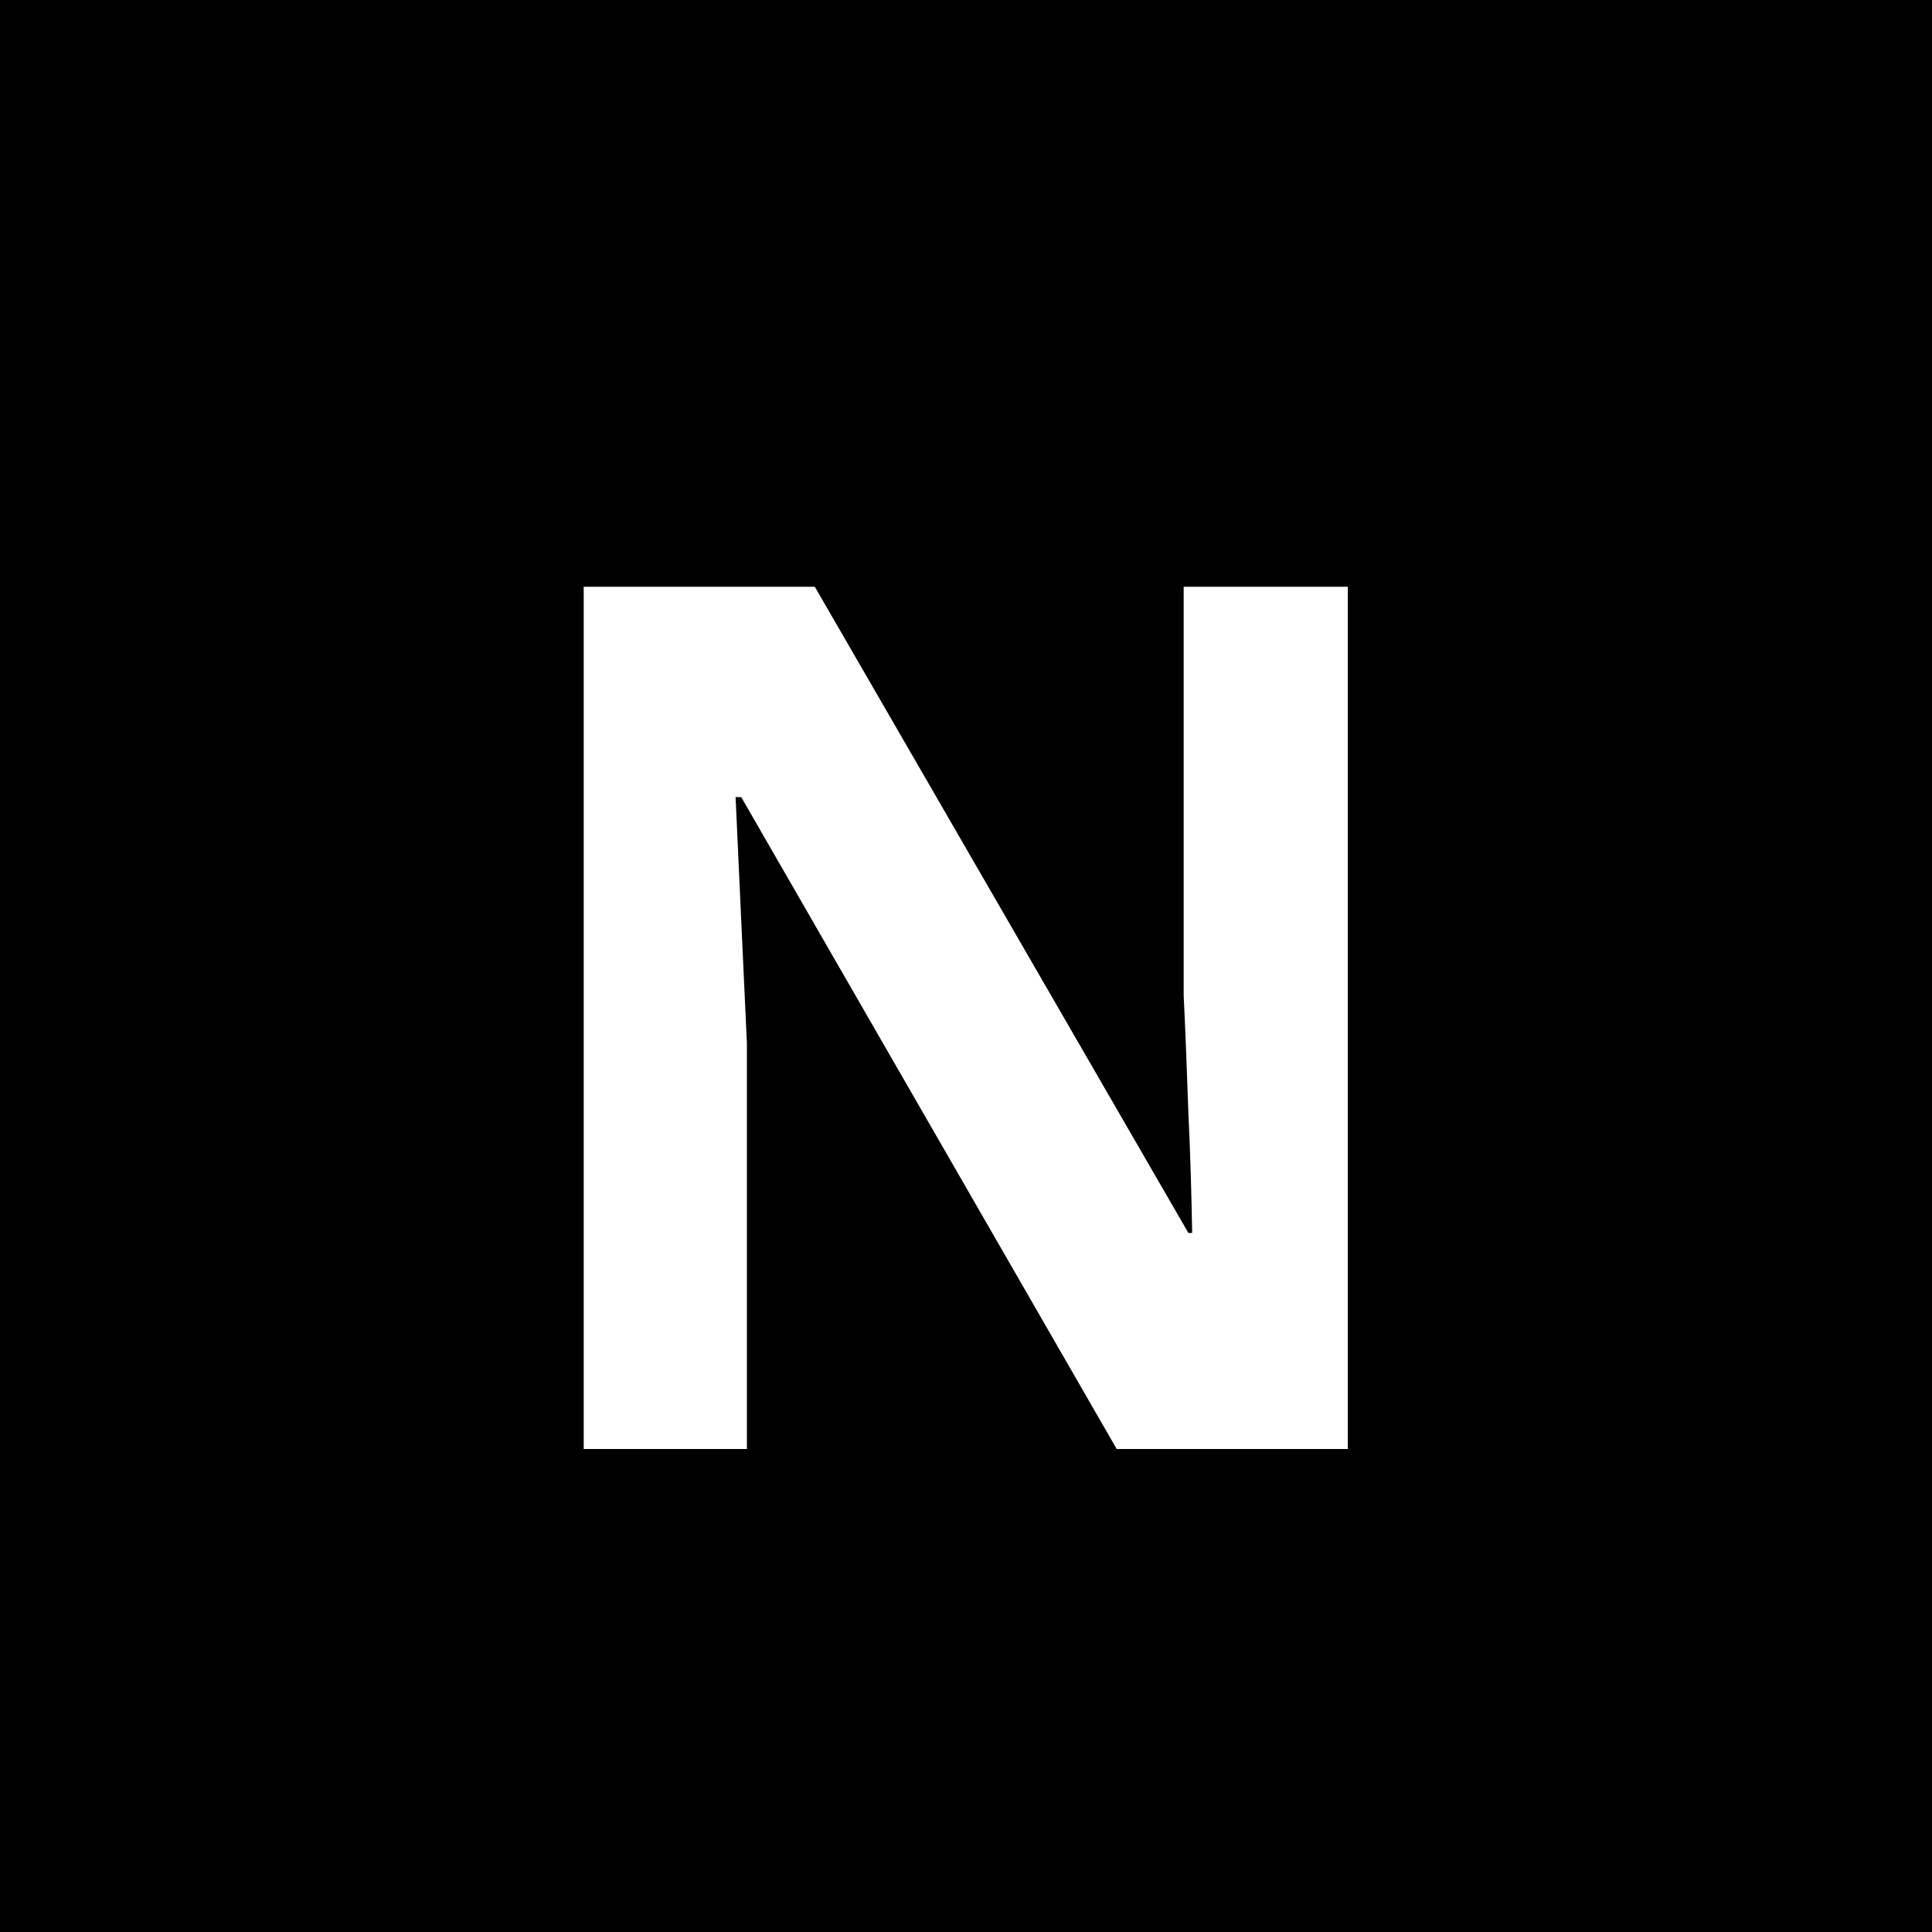
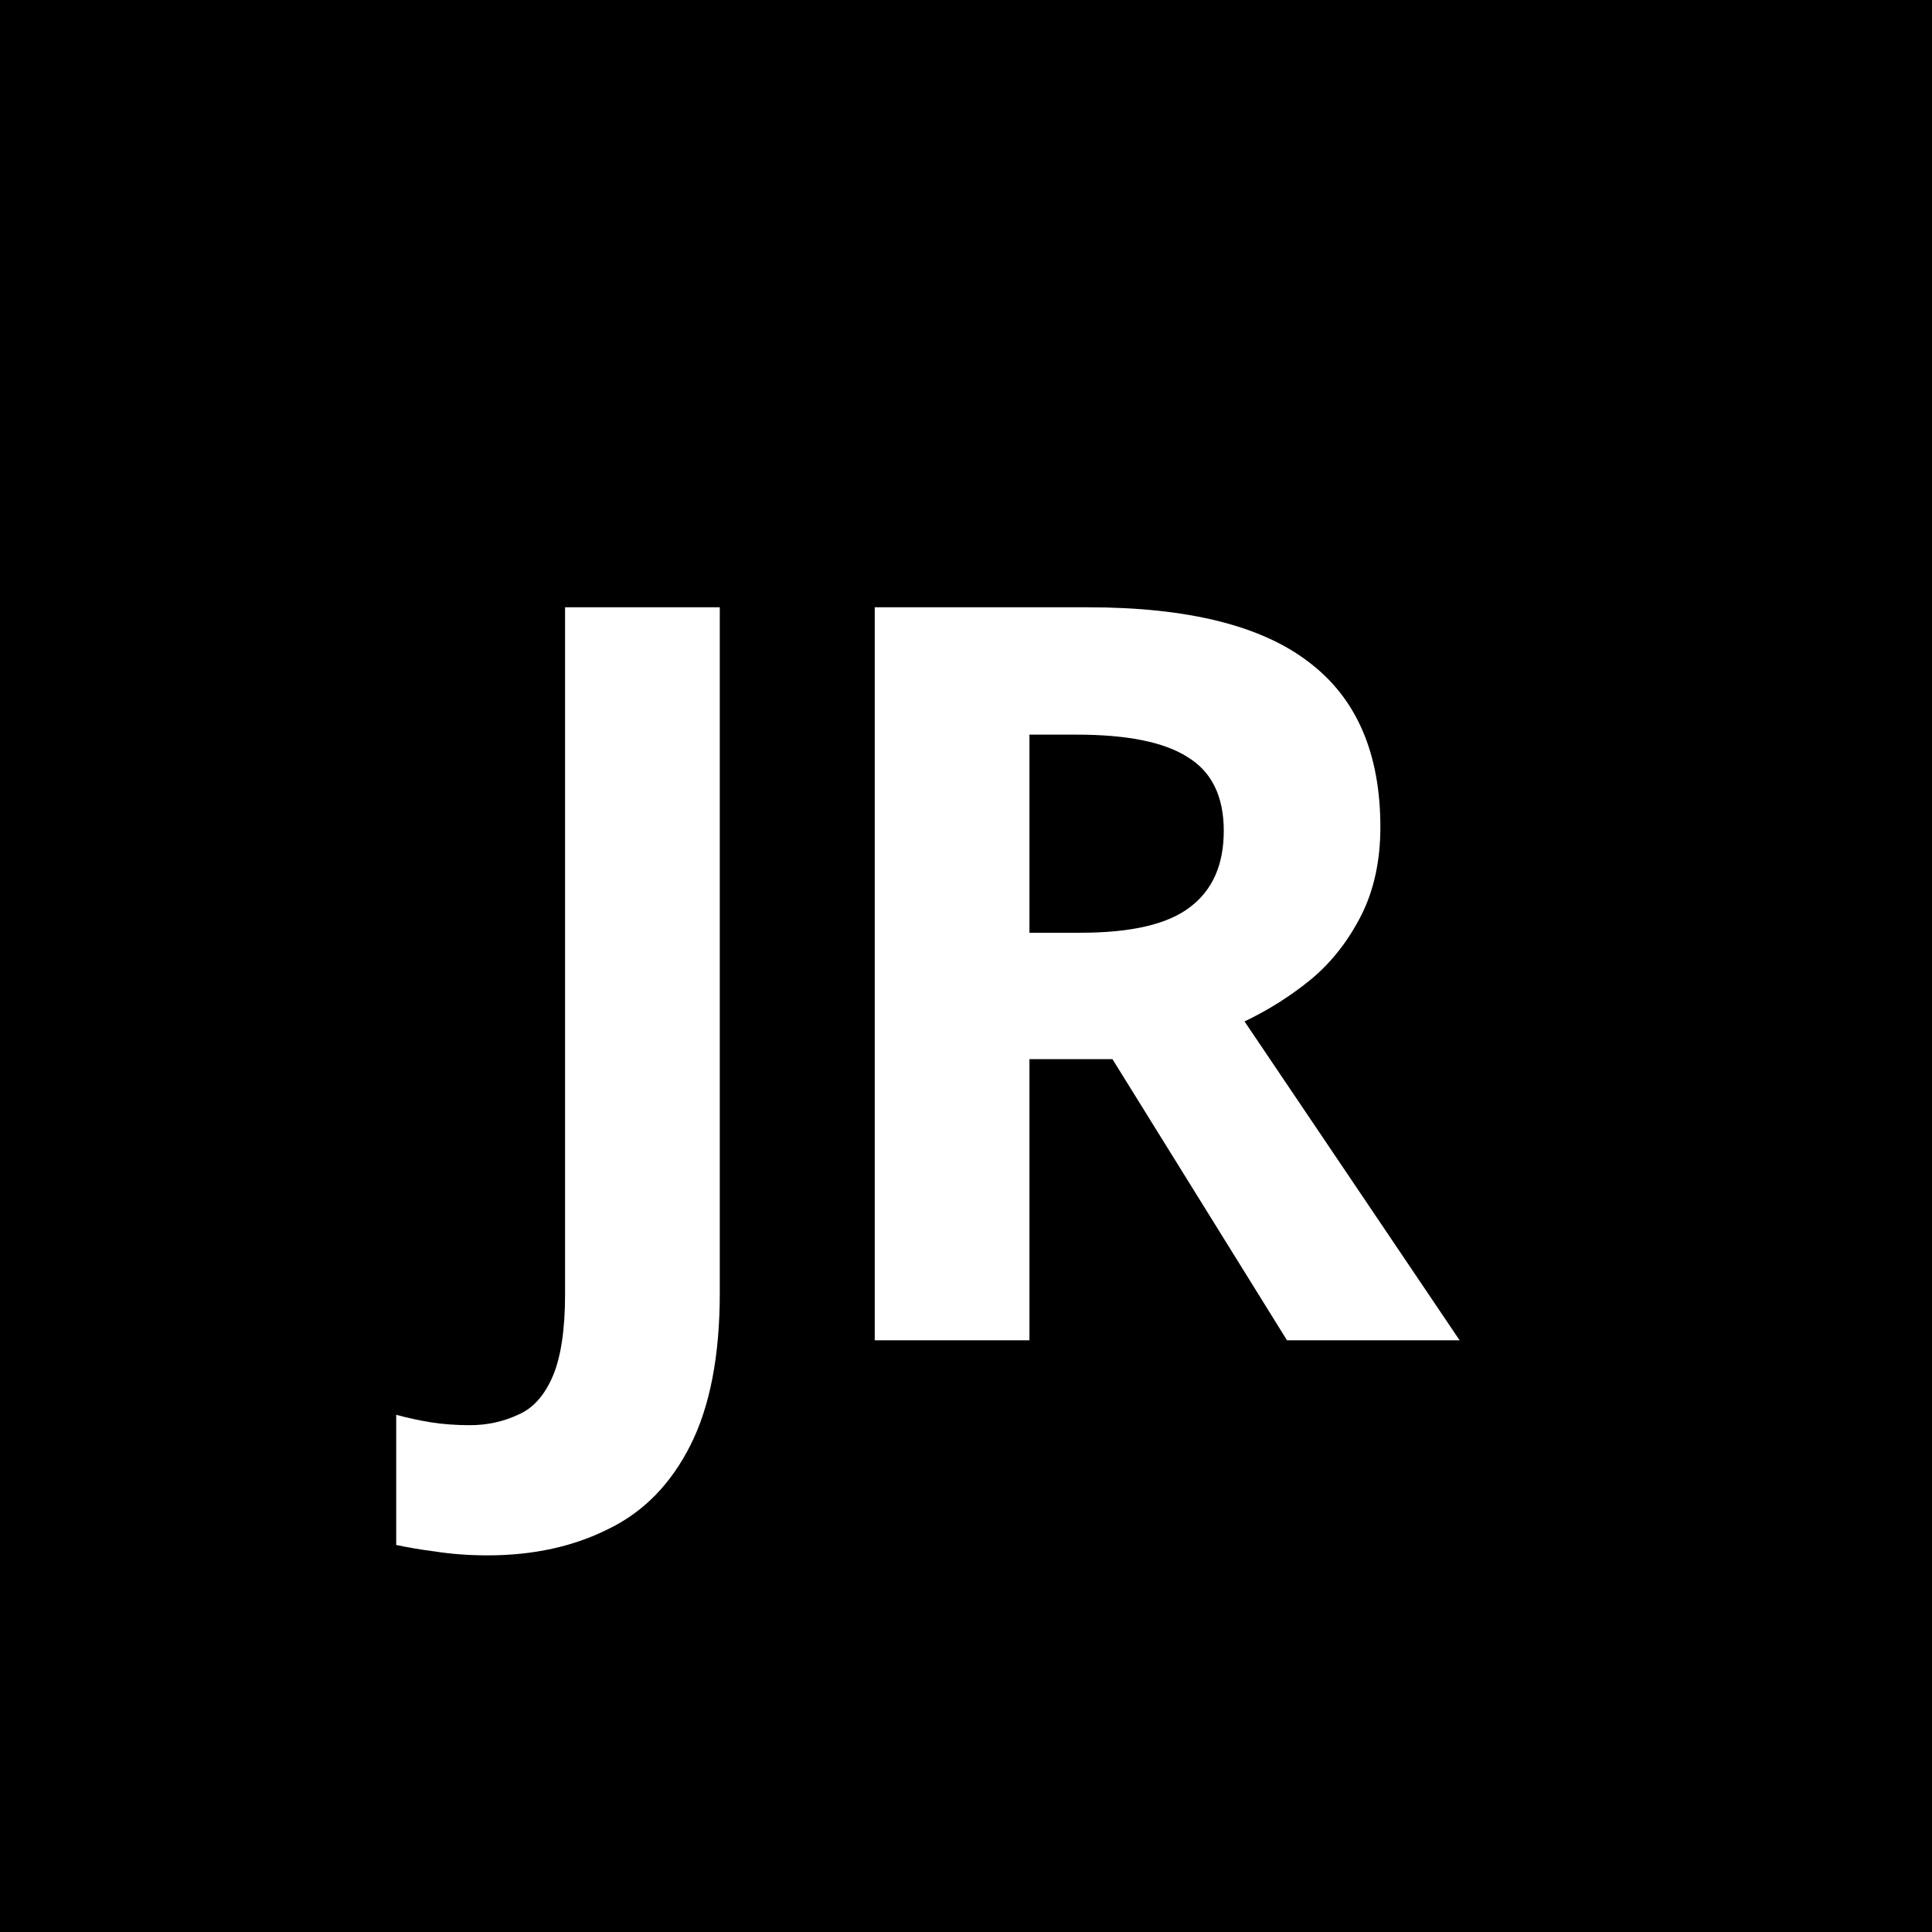
<svg xmlns="http://www.w3.org/2000/svg" viewBox="0 0 32 32">
  <rect width="32" height="32" fill="#000" />
-   <text x="16" y="24" font-family="Arial Black, sans-serif" font-size="20" font-weight="900" fill="#fff" text-anchor="middle">N</text>
+   <text x="16" y="22.2" font-family="Arial Black, sans-serif" font-size="17" font-weight="900" letter-spacing="-0.5" fill="#fff" text-anchor="middle">JR</text>
</svg>
